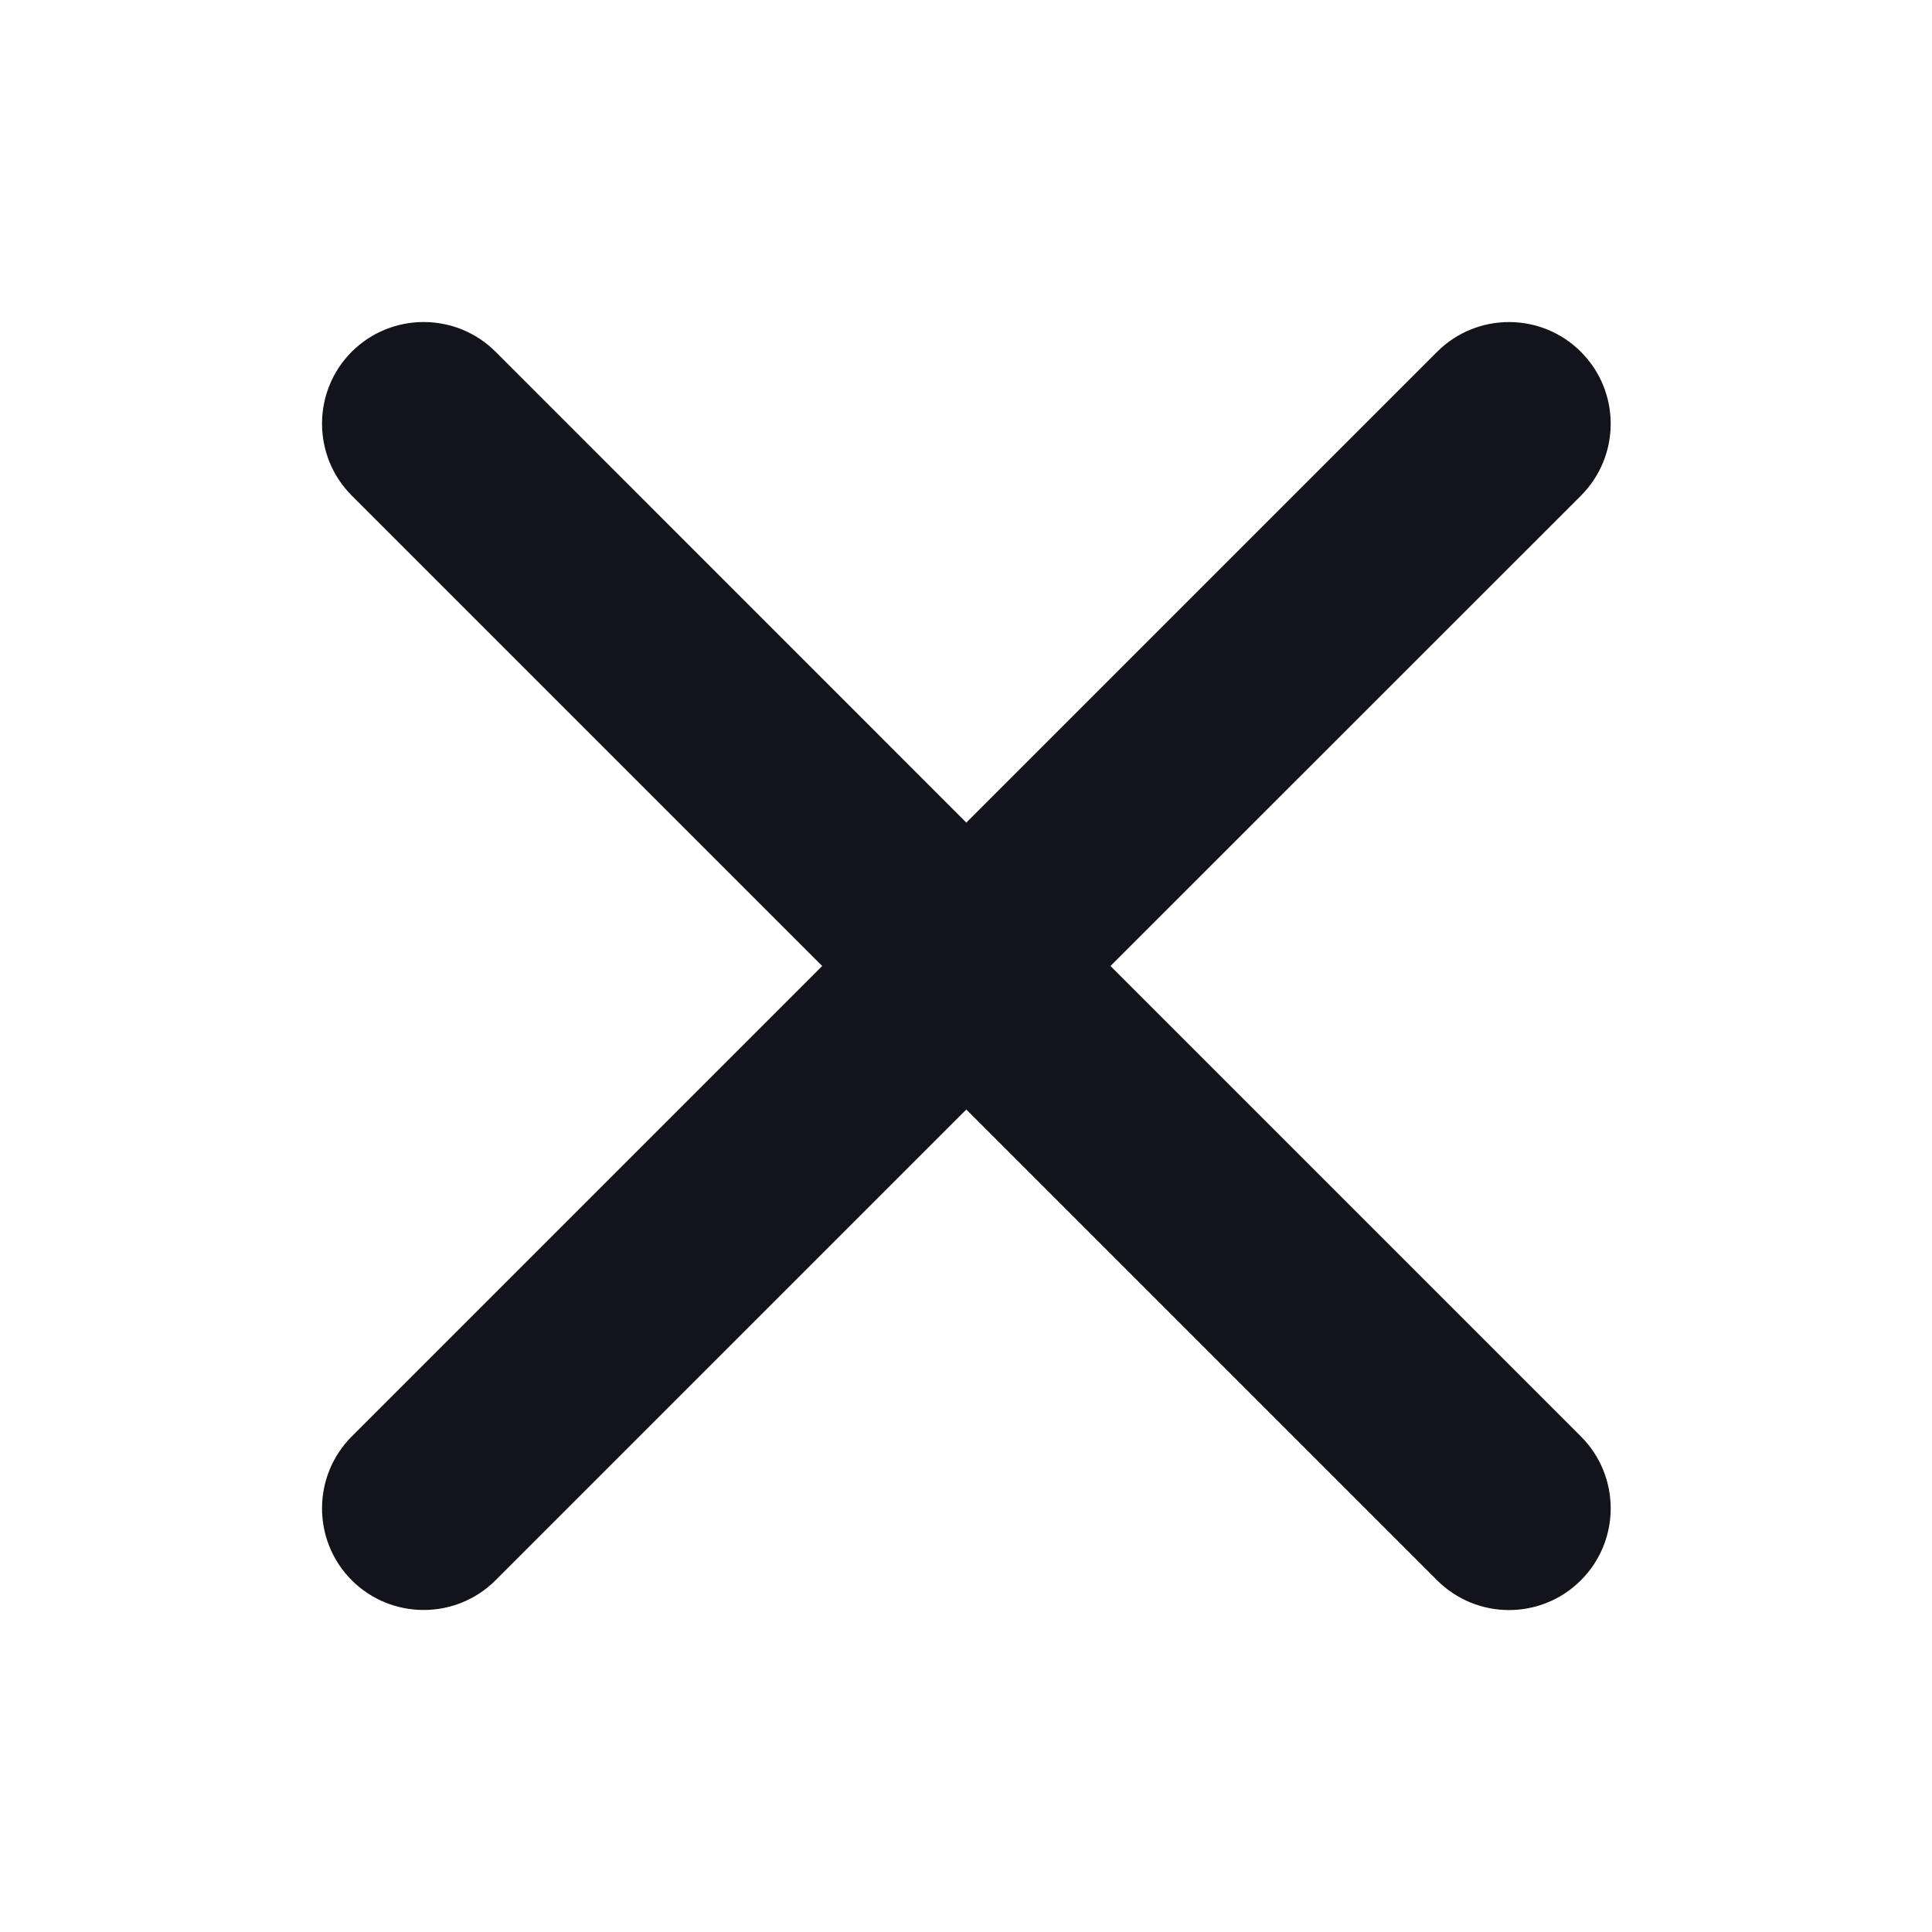
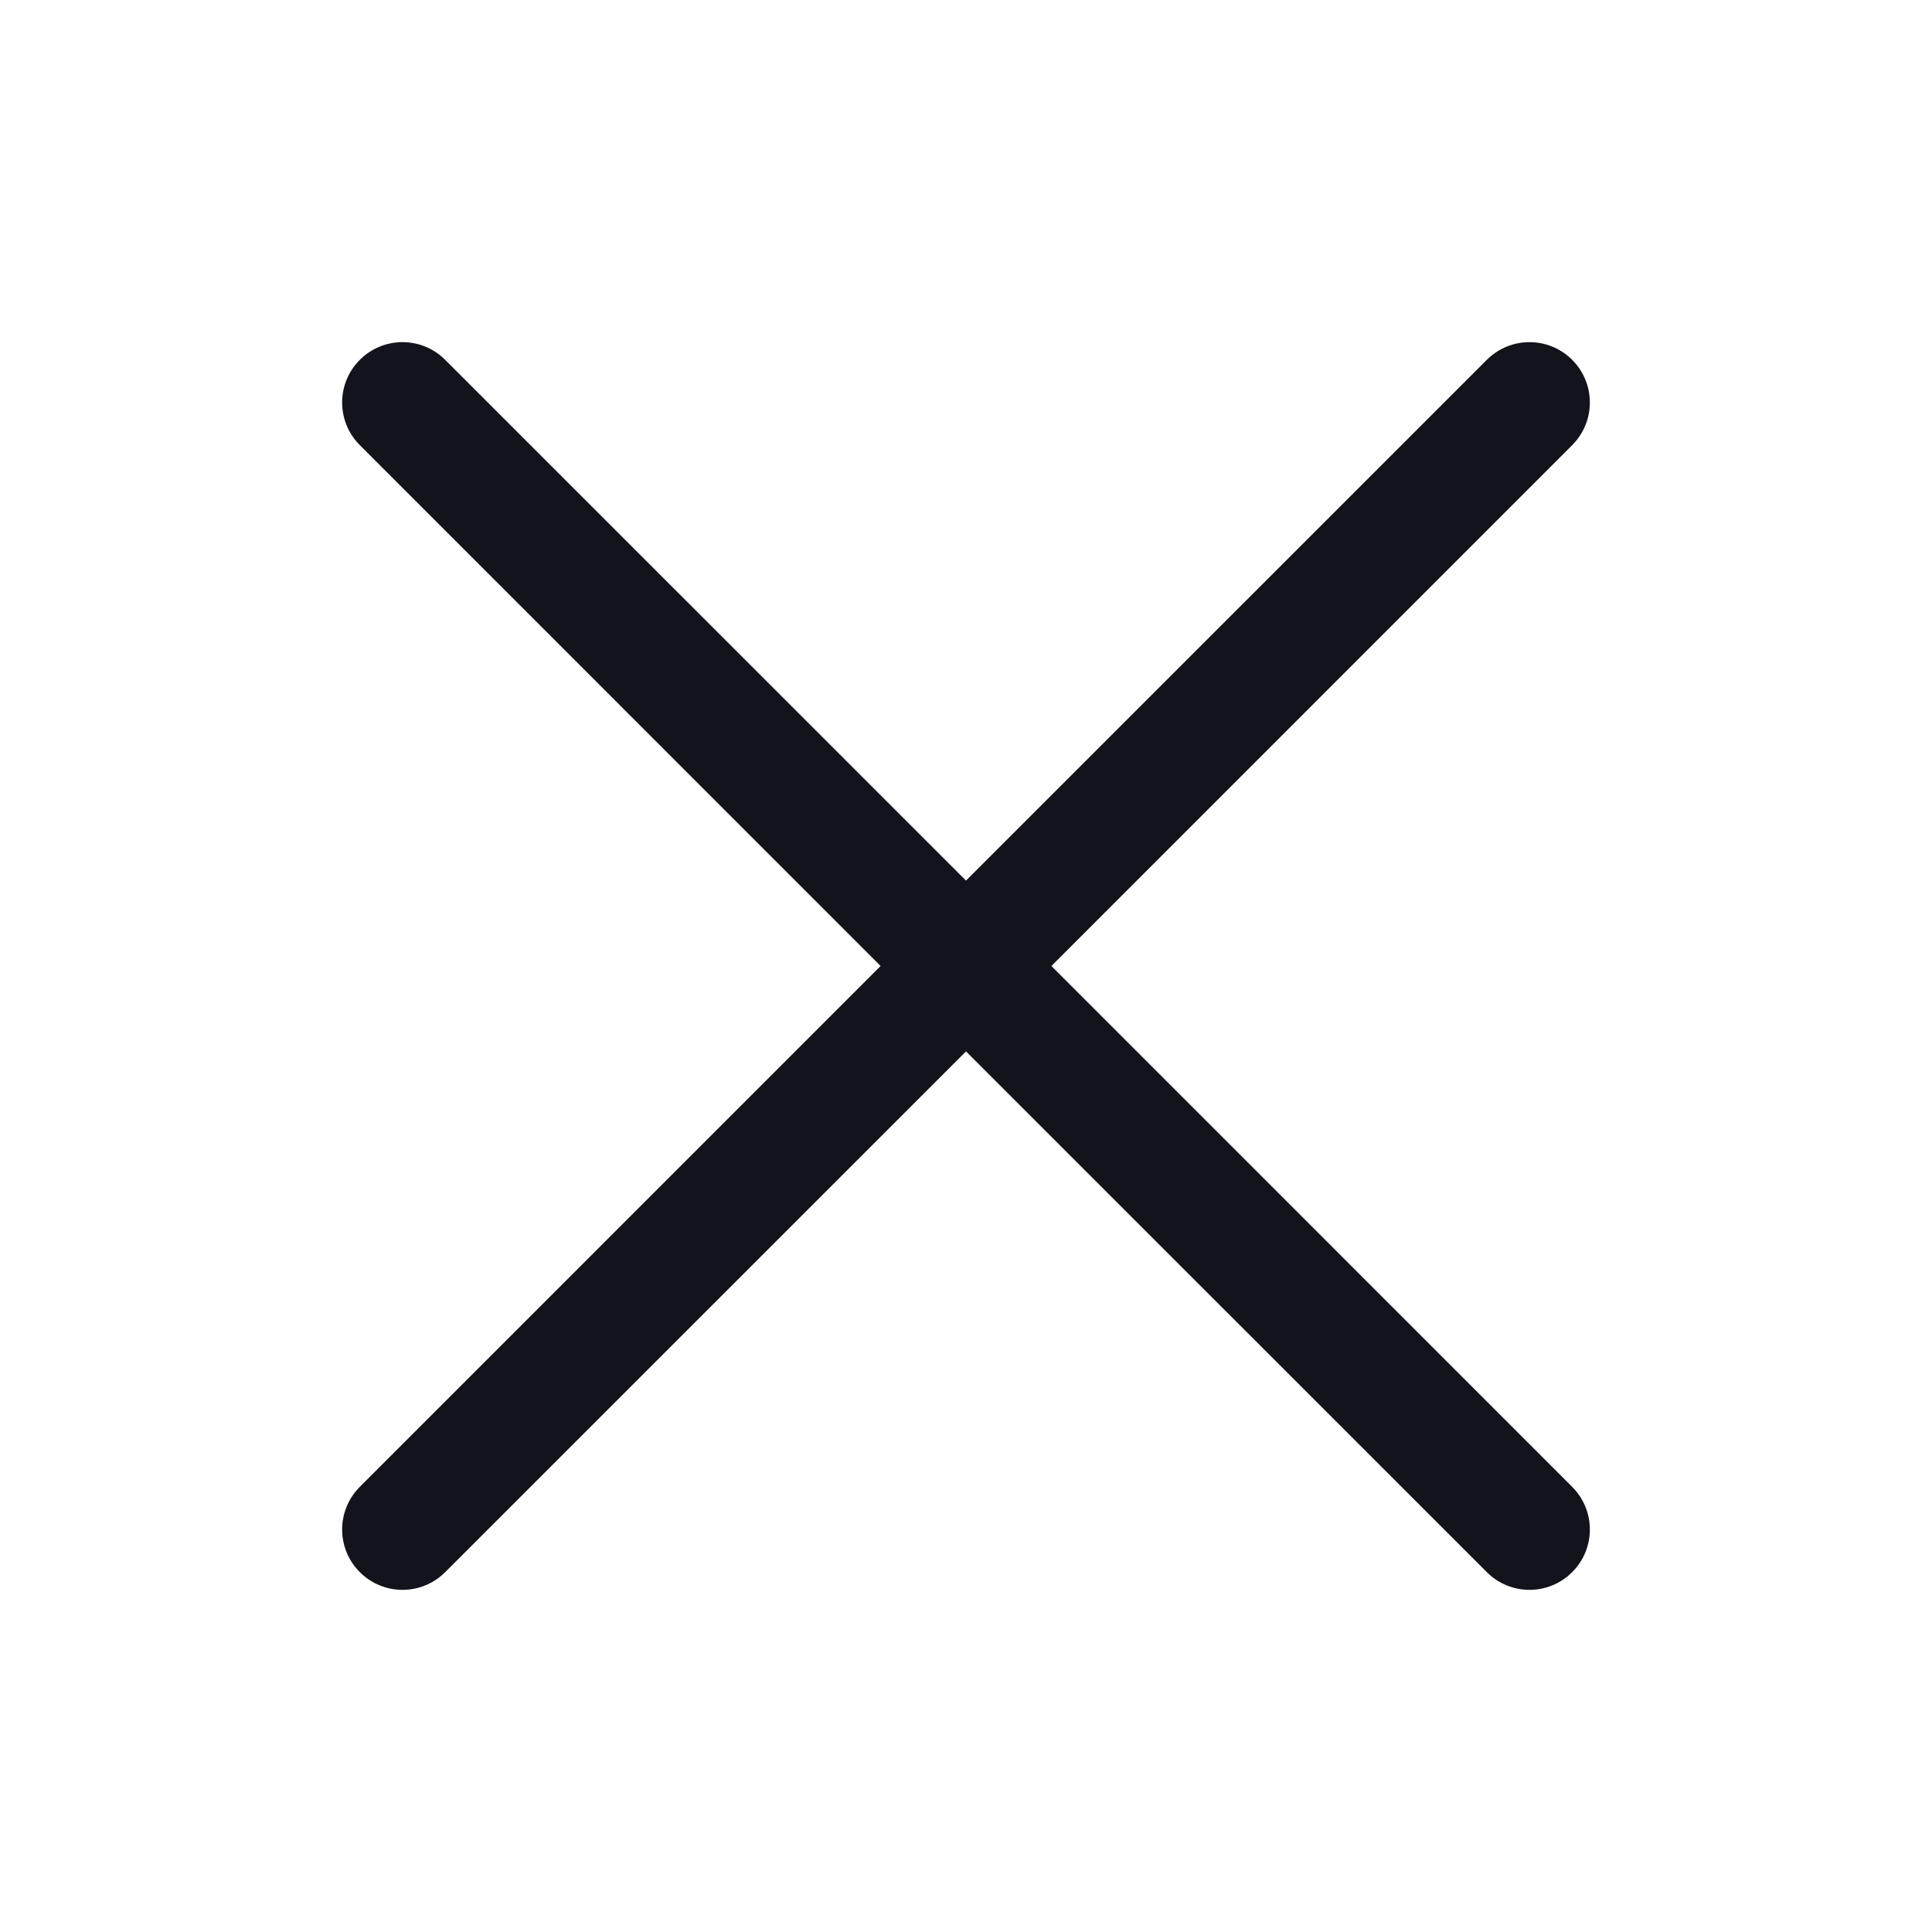
- <svg xmlns="http://www.w3.org/2000/svg" width="18" height="18" viewBox="0 0 18 18" fill="none">
-   <path fill-rule="evenodd" clip-rule="evenodd" d="M3.277 13.383C2.908 13.753 2.908 14.353 3.277 14.723C3.647 15.092 4.247 15.092 4.617 14.723L9.003 10.337L13.389 14.723C13.759 15.093 14.359 15.093 14.729 14.723C15.099 14.353 15.099 13.753 14.729 13.383L10.346 9L14.729 4.618C15.099 4.248 15.099 3.648 14.729 3.278C14.359 2.908 13.759 2.908 13.389 3.278L9.003 7.664L4.617 3.277C4.247 2.908 3.647 2.908 3.277 3.277C2.908 3.647 2.908 4.247 3.277 4.617L7.66 9L3.277 13.383Z" fill="#12131B" />
+ <svg xmlns="http://www.w3.org/2000/svg" width="24" height="24" viewBox="0 0 24 24" fill="none">
+   <path fill-rule="evenodd" clip-rule="evenodd" d="M19.53 5.53C19.823 5.237 19.823 4.763 19.53 4.47C19.237 4.177 18.763 4.177 18.47 4.47L12 10.939L5.53 4.47C5.237 4.177 4.763 4.177 4.47 4.47C4.177 4.763 4.177 5.237 4.47 5.53L10.939 12L4.47 18.47C4.177 18.763 4.177 19.237 4.47 19.53C4.763 19.823 5.237 19.823 5.53 19.53L12 13.061L18.47 19.53C18.763 19.823 19.237 19.823 19.53 19.53C19.823 19.237 19.823 18.763 19.53 18.47L13.061 12L19.53 5.53Z" fill="#12131B" />
</svg>
